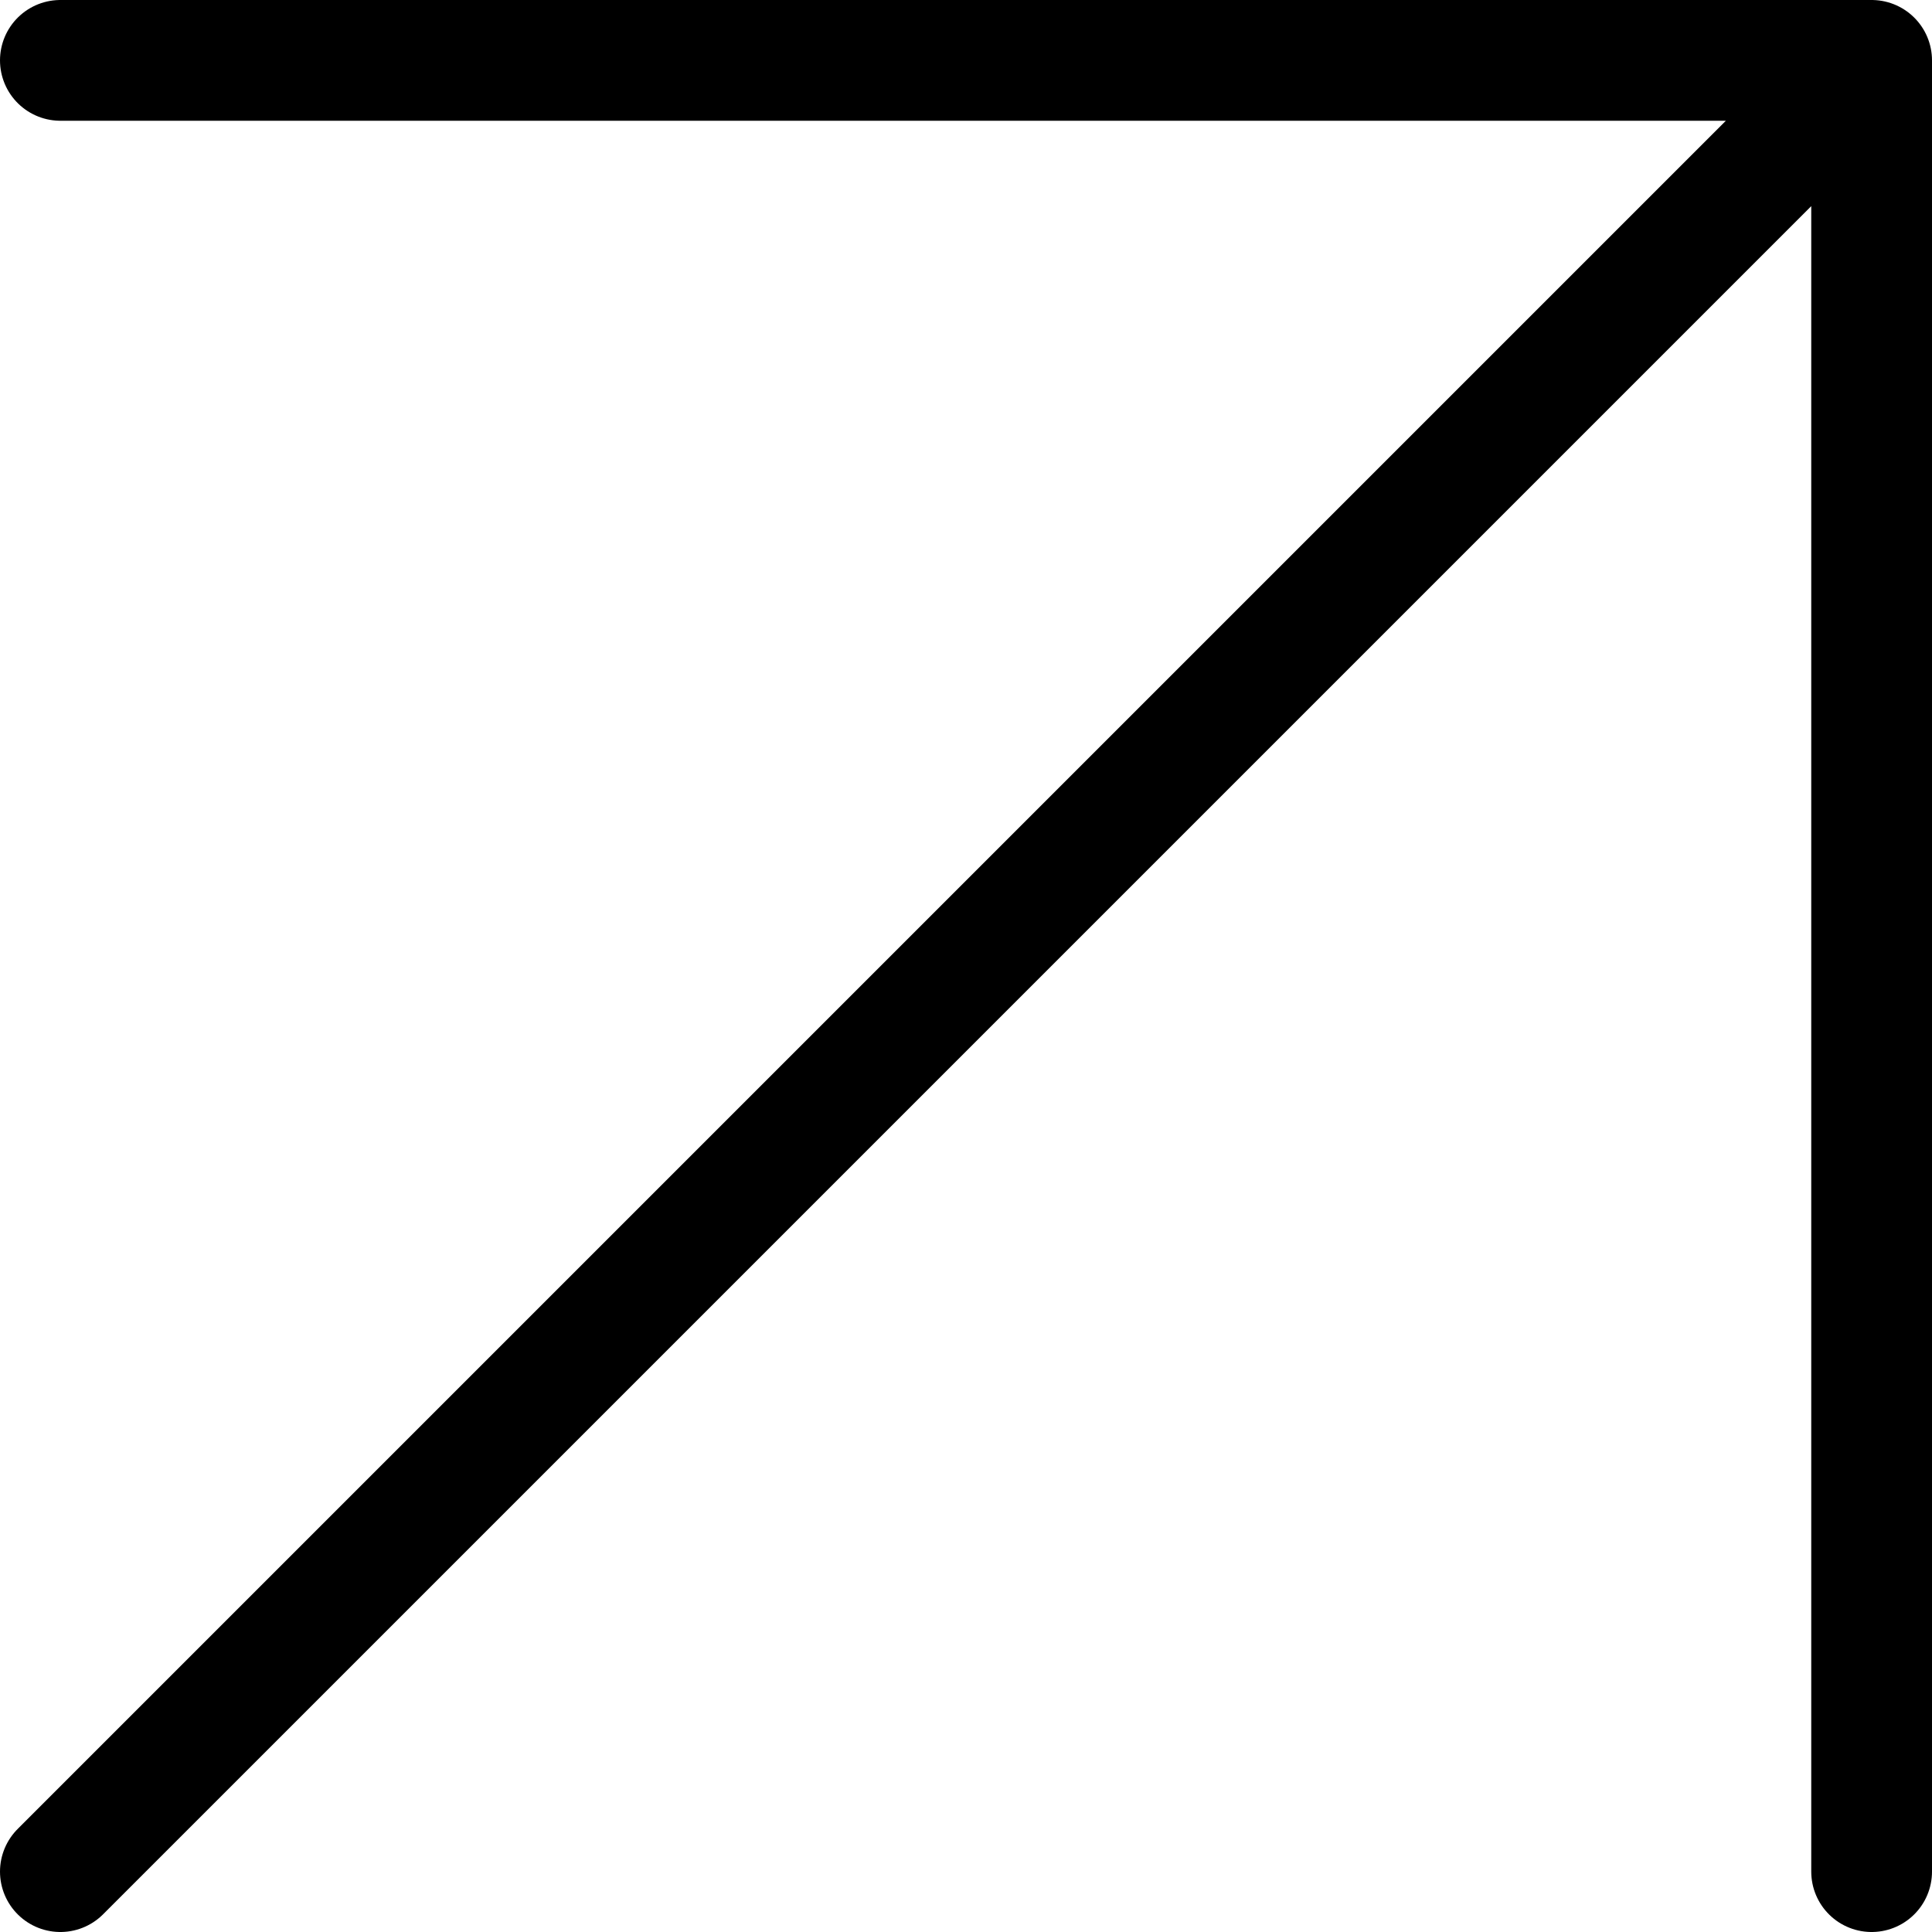
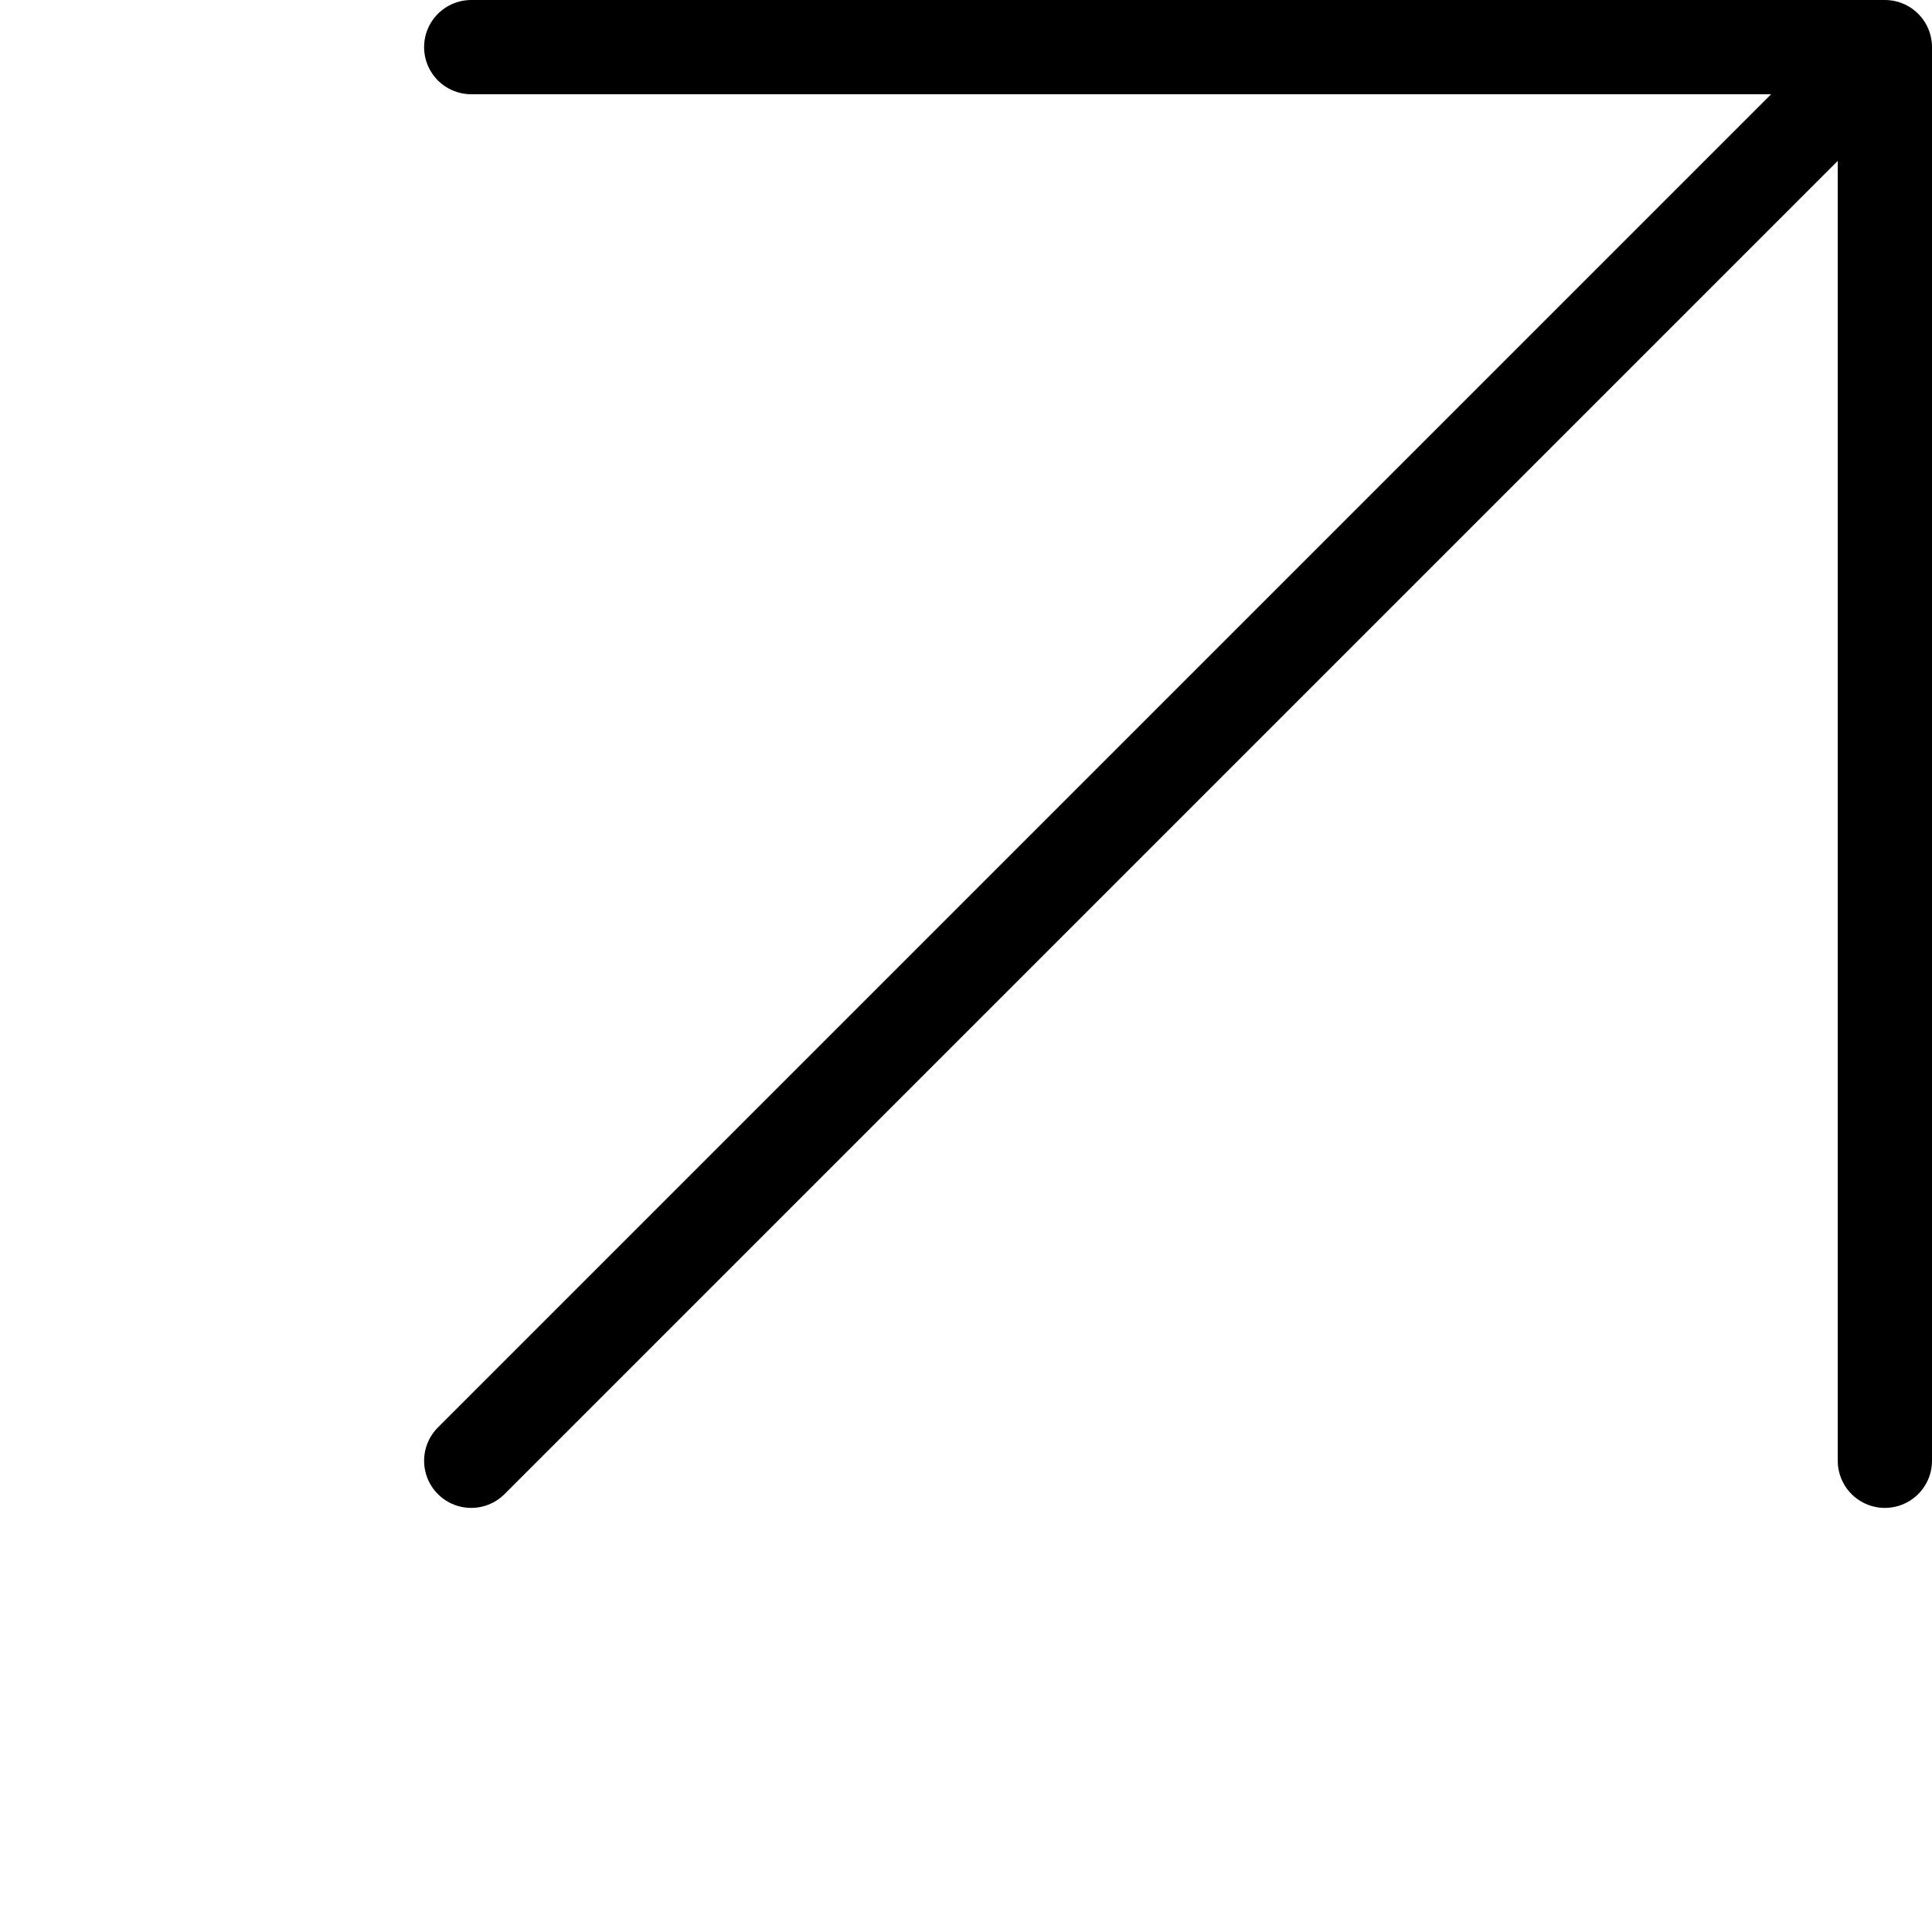
- <svg xmlns="http://www.w3.org/2000/svg" width="32" height="32" viewBox="0 0 32 32" fill="none">
-   <g id="Vector 30">
-     <path id="Vector 29" d="M1 31L31 1M31 1V31M31 1H1" stroke="black" stroke-width="2" stroke-linecap="round" />
+ <svg xmlns="http://www.w3.org/2000/svg" width="41" height="41" viewBox="0 0 41 41" fill="none">
+   <g id="arrow diagonal">
+     <path id="Vector 29" d="M10 31L40 1M40 1V31M40 1H10" stroke="black" stroke-width="2" stroke-linecap="round" stroke-linejoin="round" />
  </g>
</svg>
